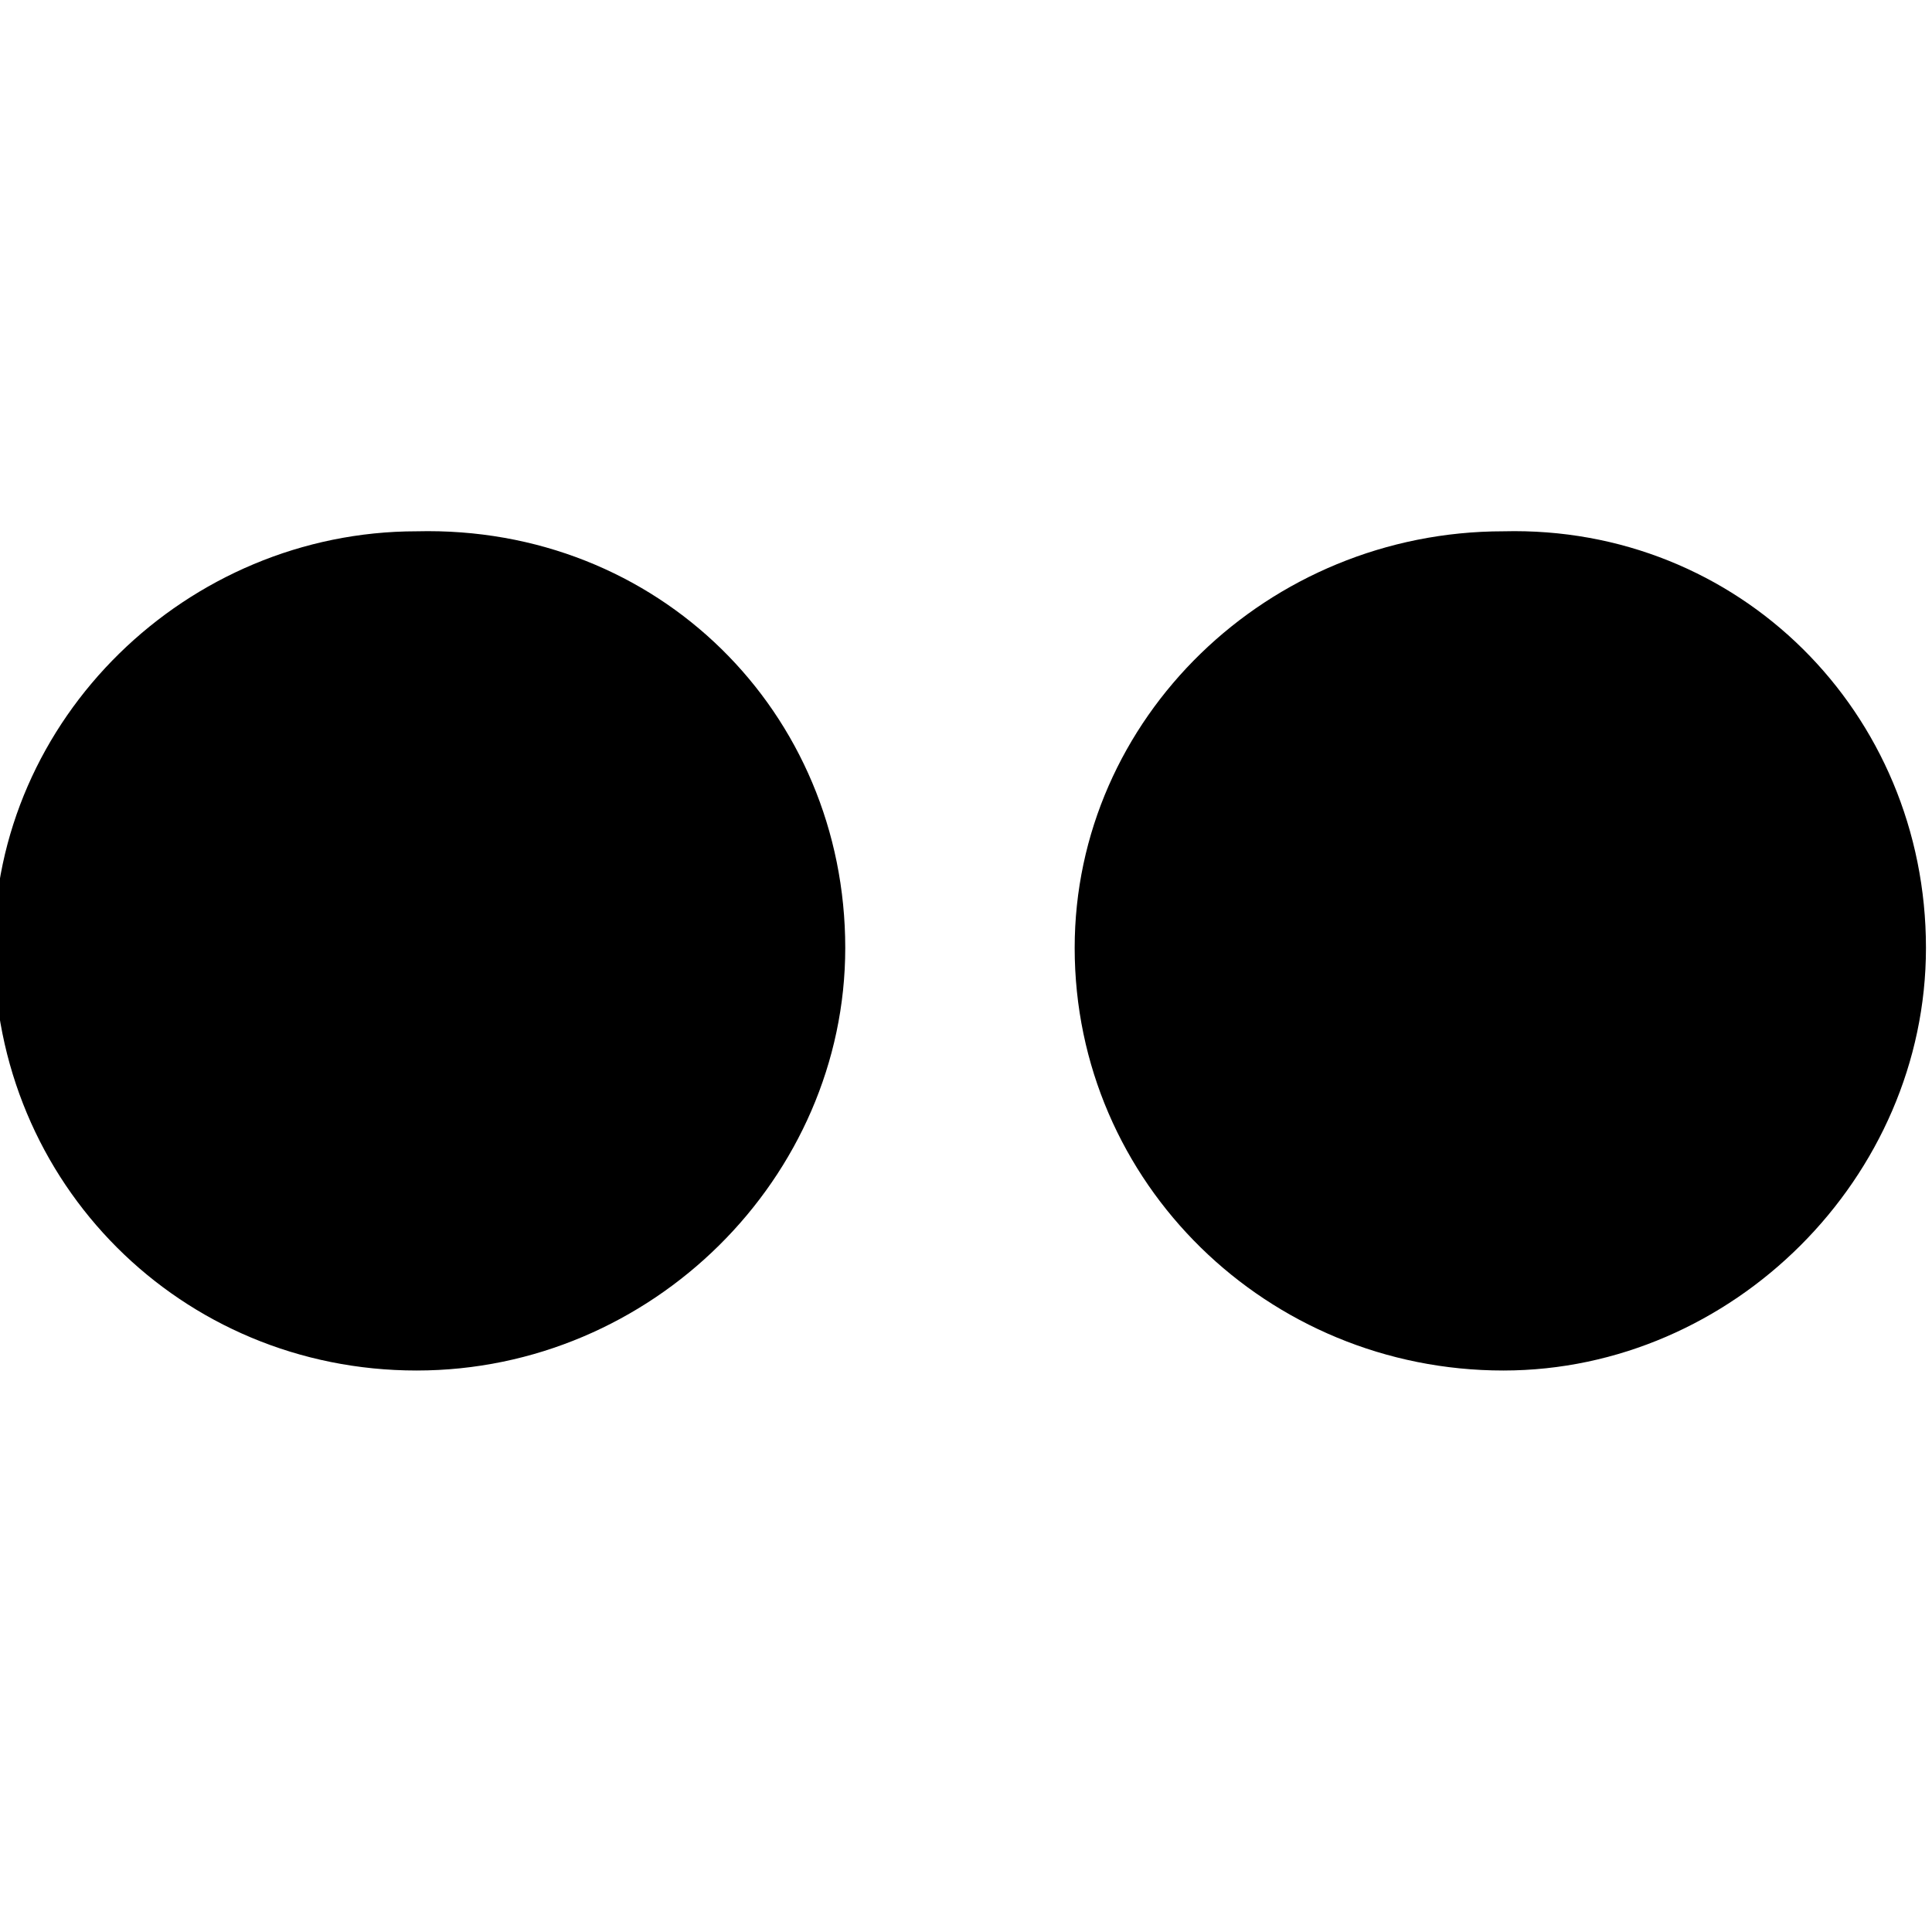
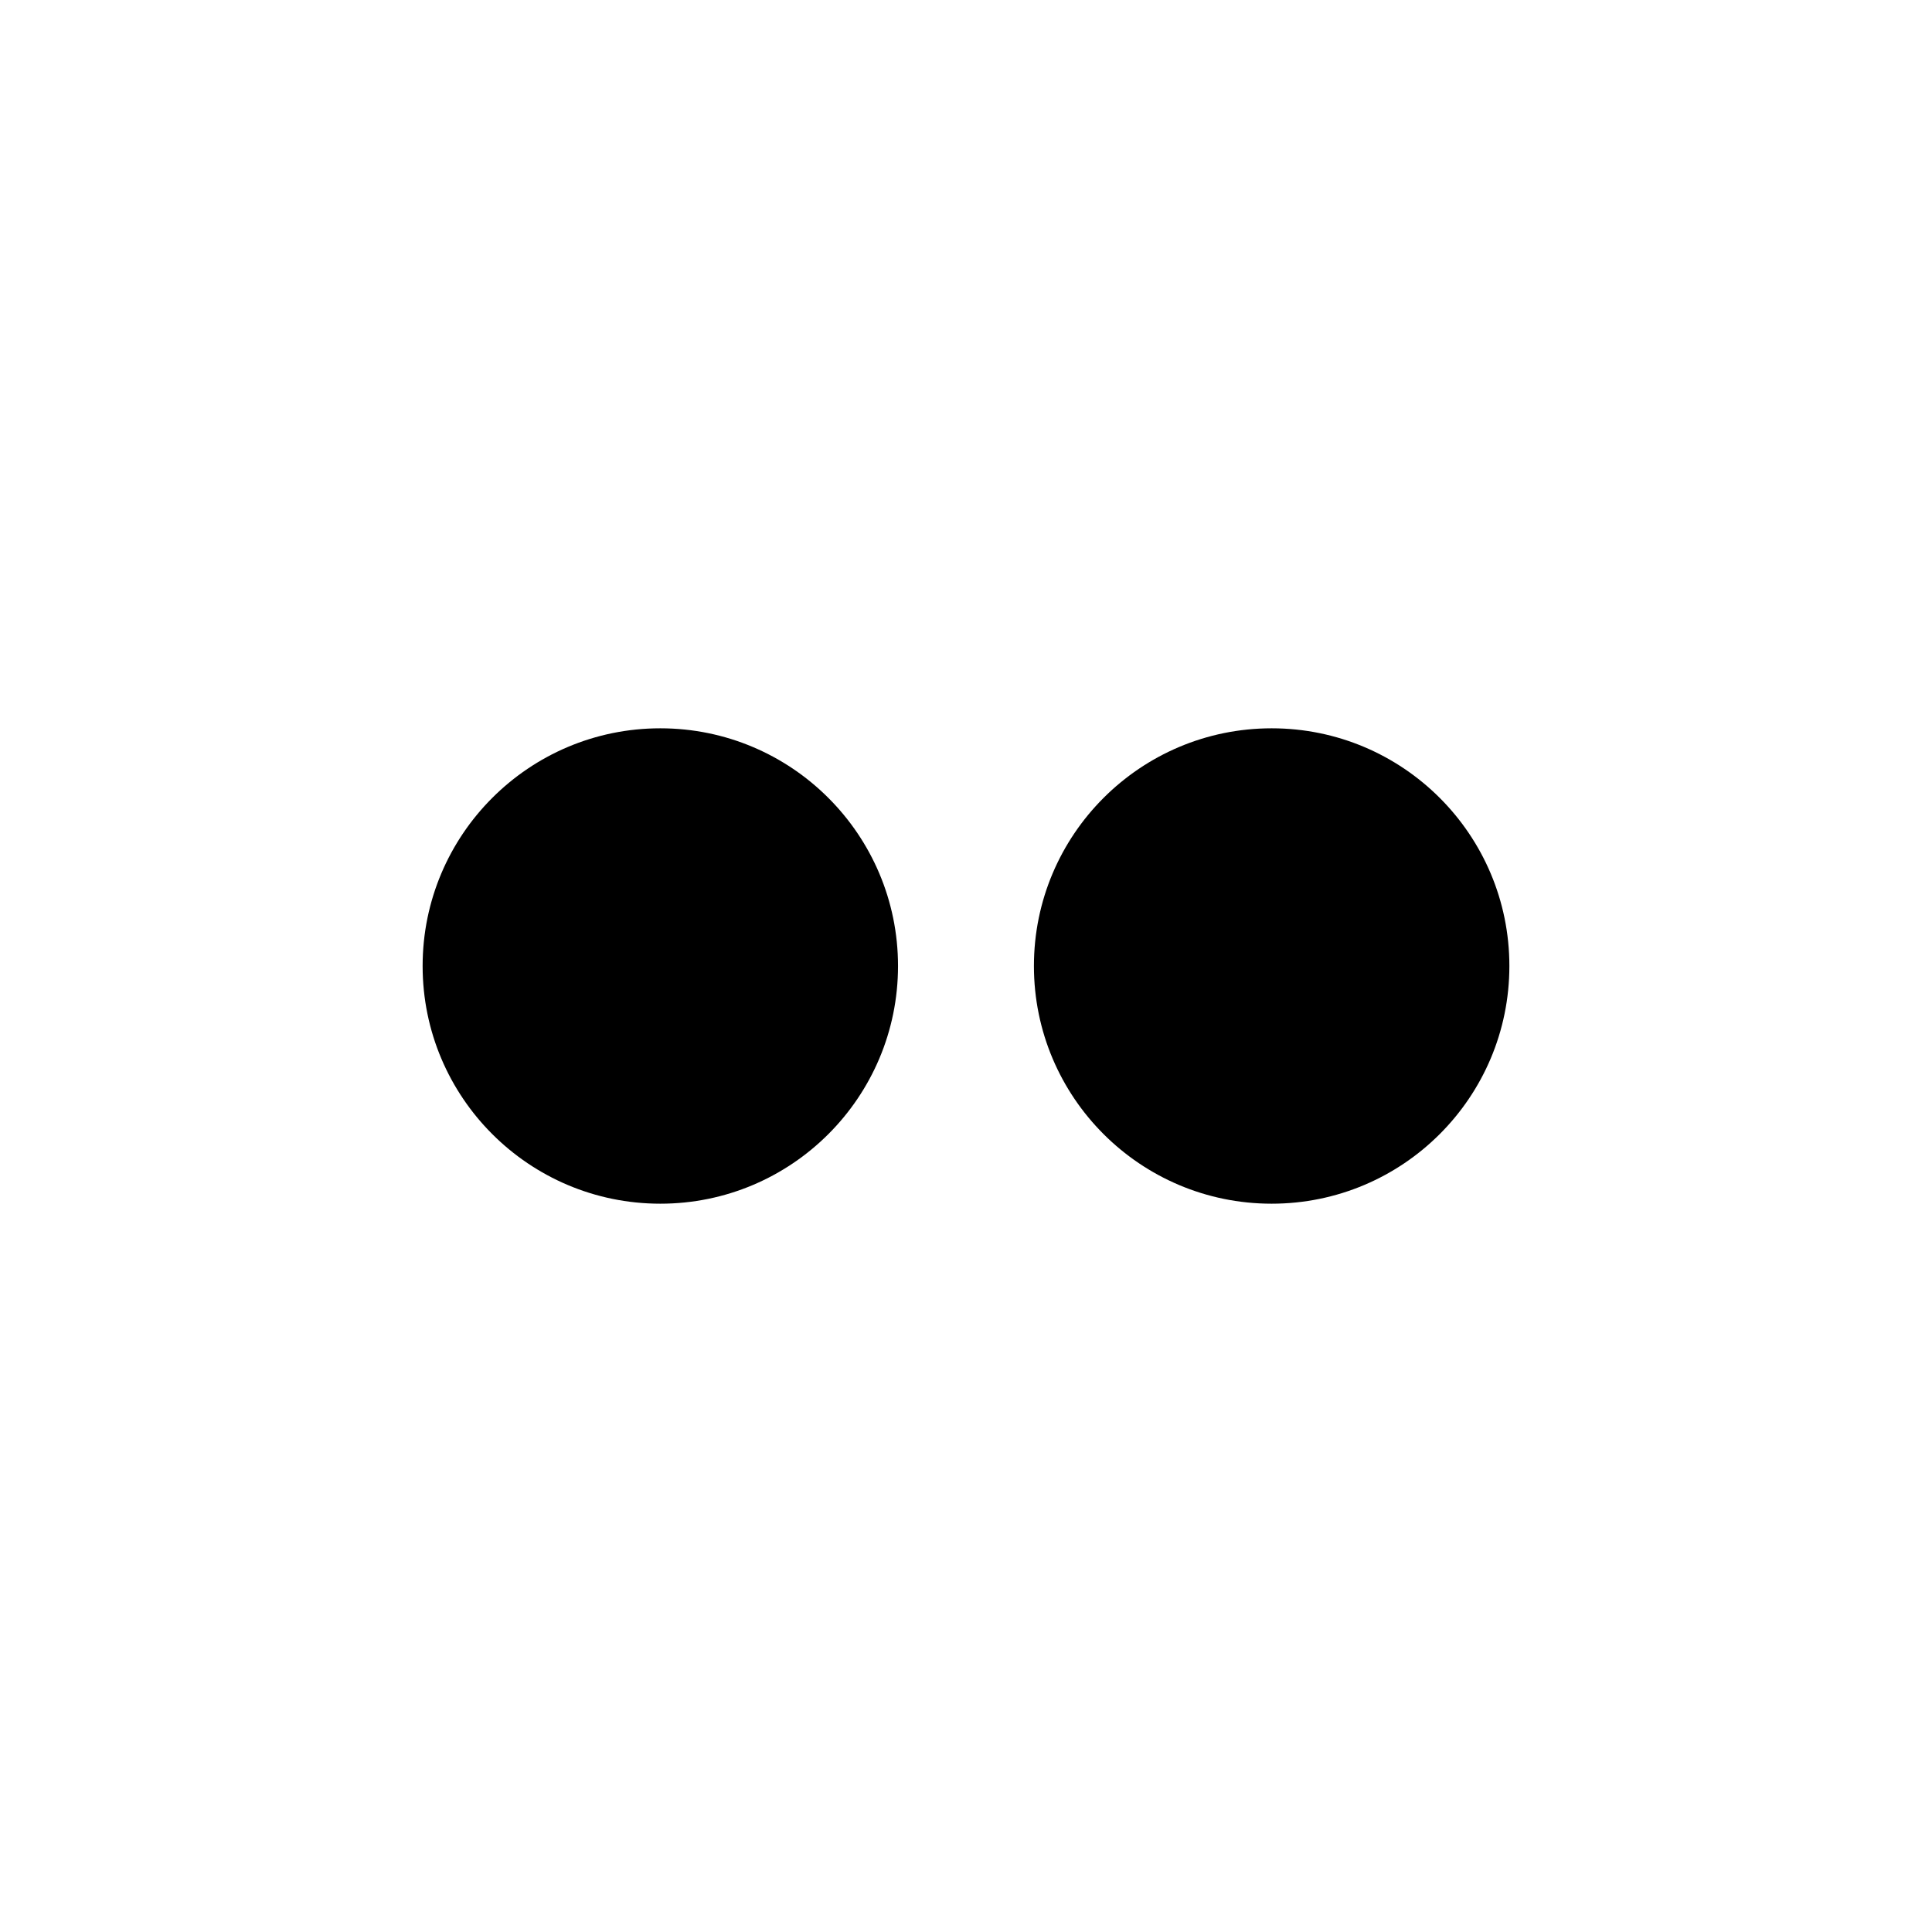
- <svg xmlns="http://www.w3.org/2000/svg" version="1.1" id="Layer_1" x="0px" y="0px" viewBox="7.5 -5.5 32 32" enable-background="new 7.5 -5.5 32 32" xml:space="preserve">
-   <g id="Icons">
-     <g id="Black" transform="translate(-501, -474)">
-       <g id="Flickr" transform="translate(501, 474)">
-         <path d="M39.4,10.2c0,3.8-3.2,7-7,7c-3.9,0-7.1-3.1-7.1-7c0-3.8,3.2-6.9,7.1-6.9C36.3,3.2,39.4,6.3,39.4,10.2" />
-         <path d="M21.5,10.2c0,3.8-3.2,7-7.1,7c-3.9,0-7-3.1-7-7c0-3.8,3.2-6.9,7-6.9C18.4,3.2,21.5,6.3,21.5,10.2" />
-       </g>
-     </g>
-   </g>
+ <svg xmlns="http://www.w3.org/2000/svg" viewBox="0 0 32 32">
+   <path d="M7 16c0 2.175 1.763 3.937 3.937 3.937 2.175 0 3.937-1.763 3.937-3.937s-1.763-3.937-3.937-3.937S7 13.825 7 16zm10.125 0c0 2.175 1.763 3.937 3.937 3.937C23.237 19.937 25 18.175 25 16s-1.763-3.937-3.937-3.937c-2.175 0-3.938 1.762-3.938 3.937z" />
</svg>
